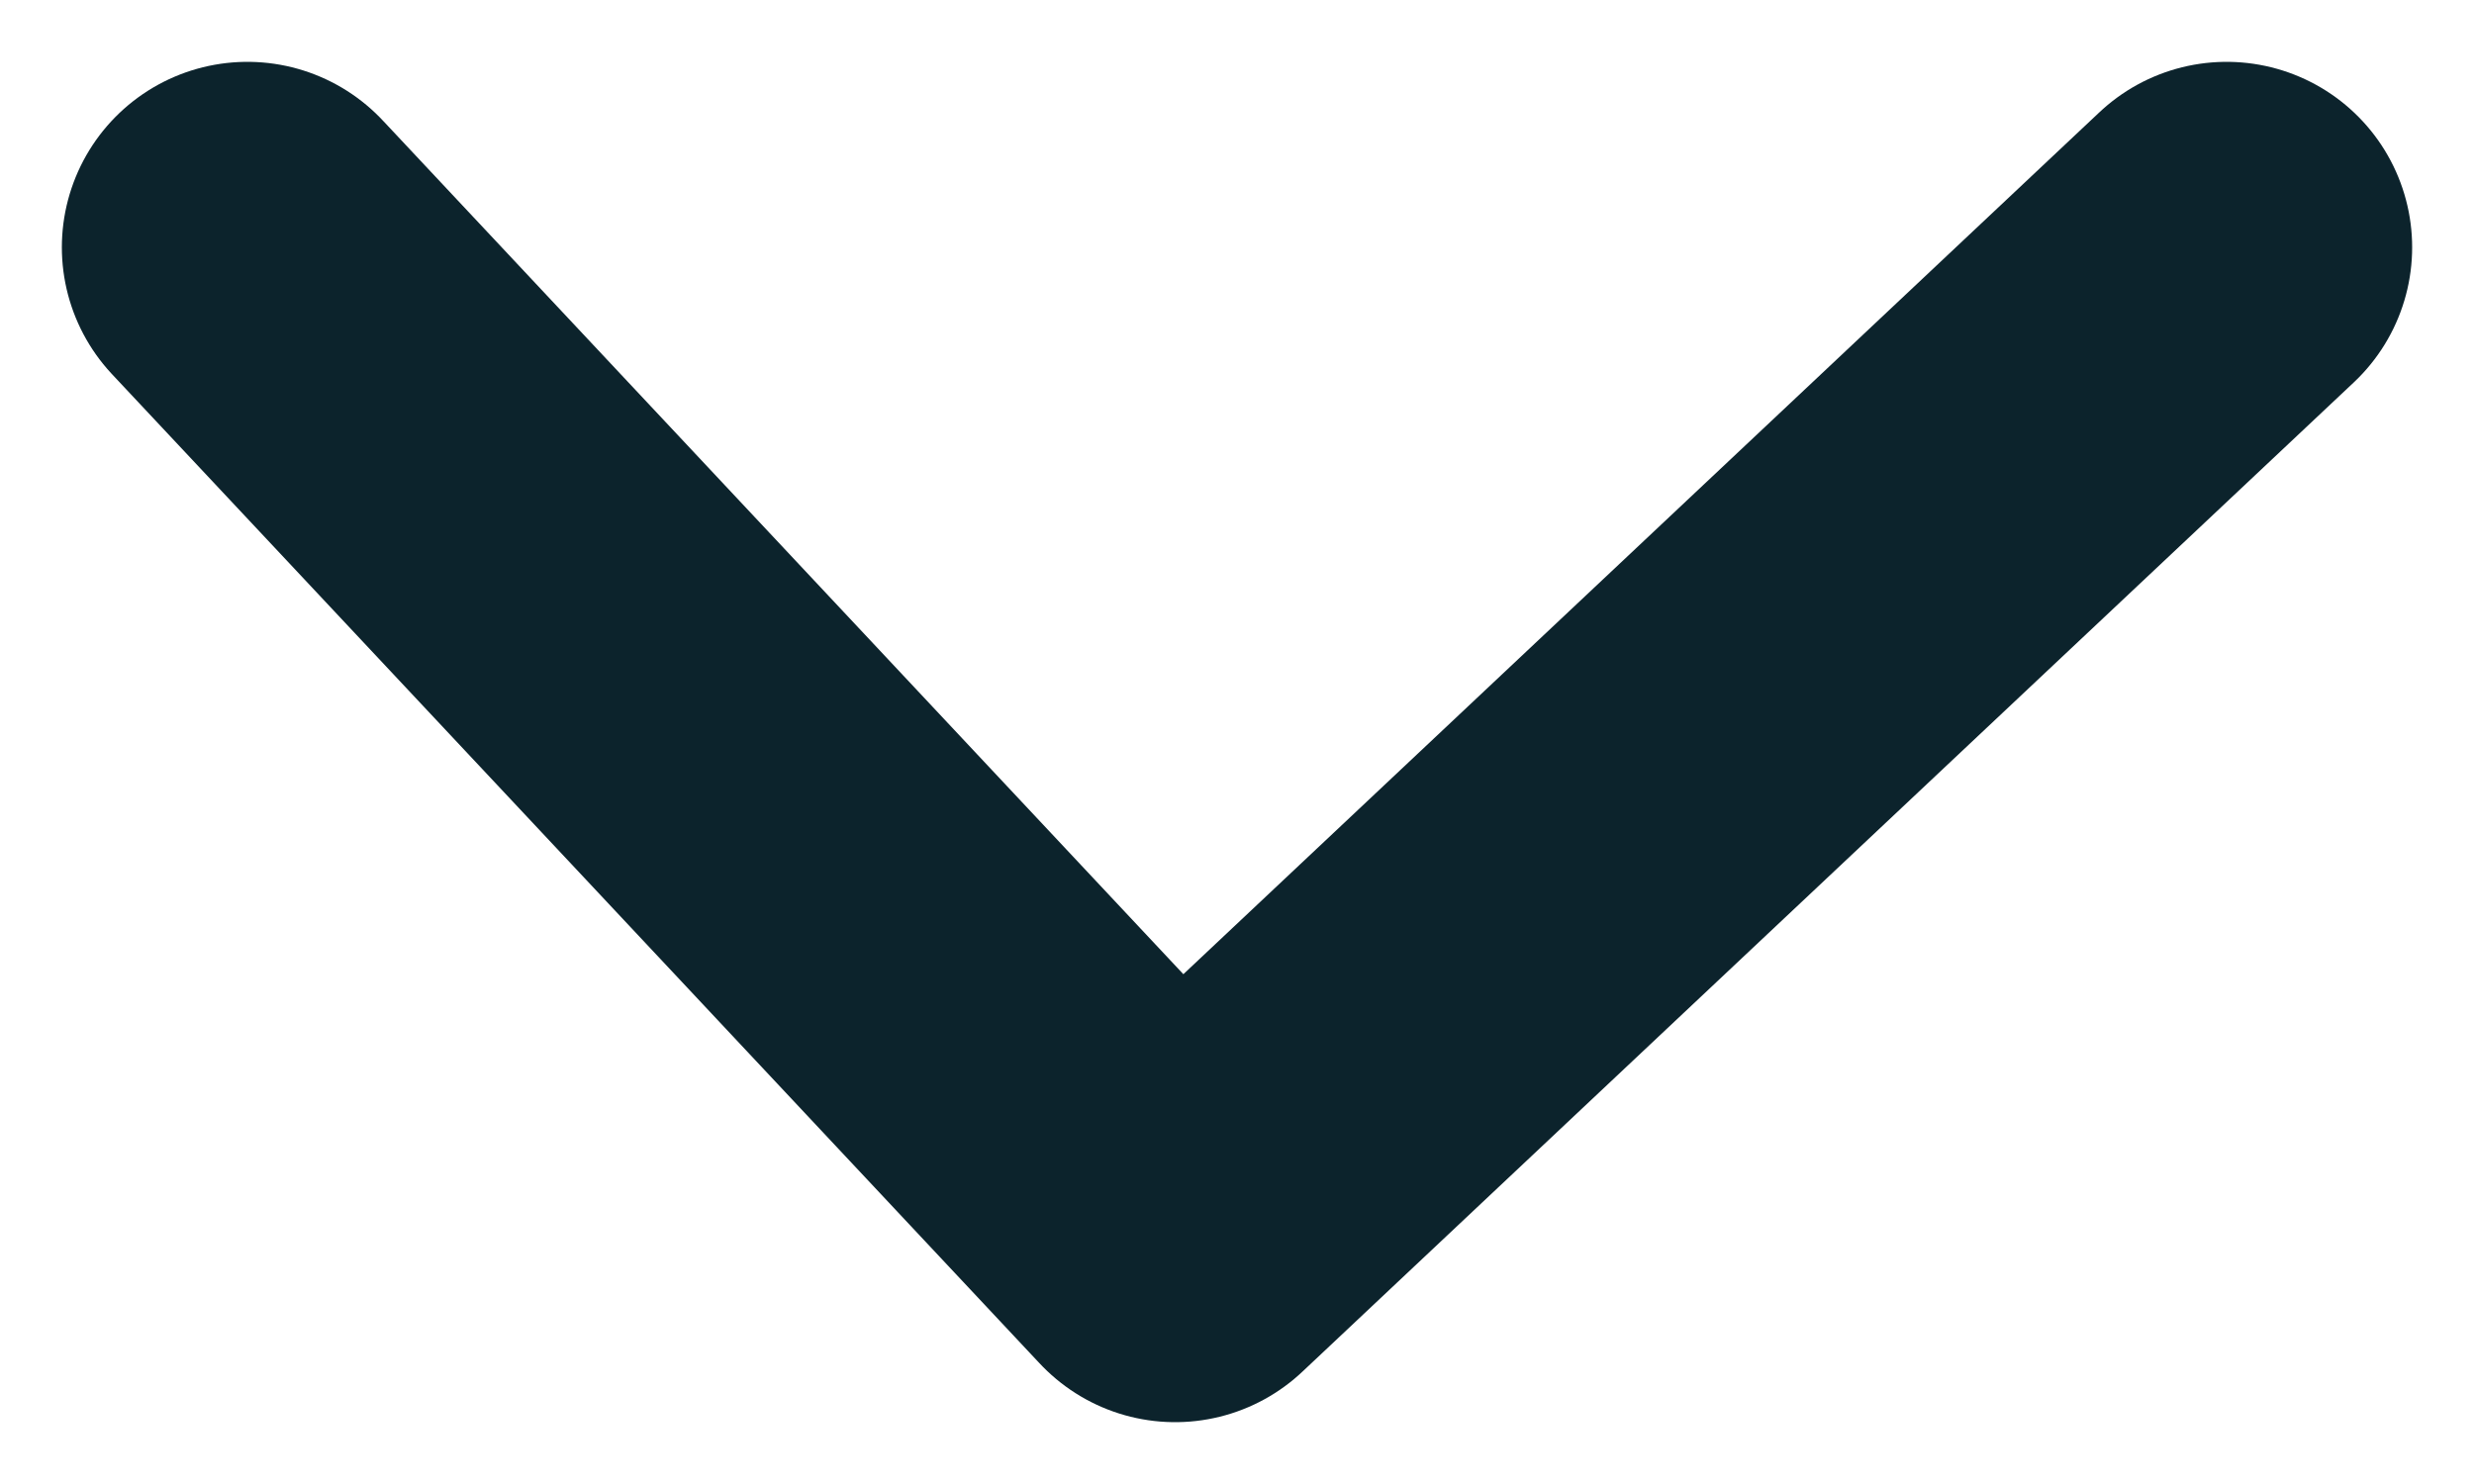
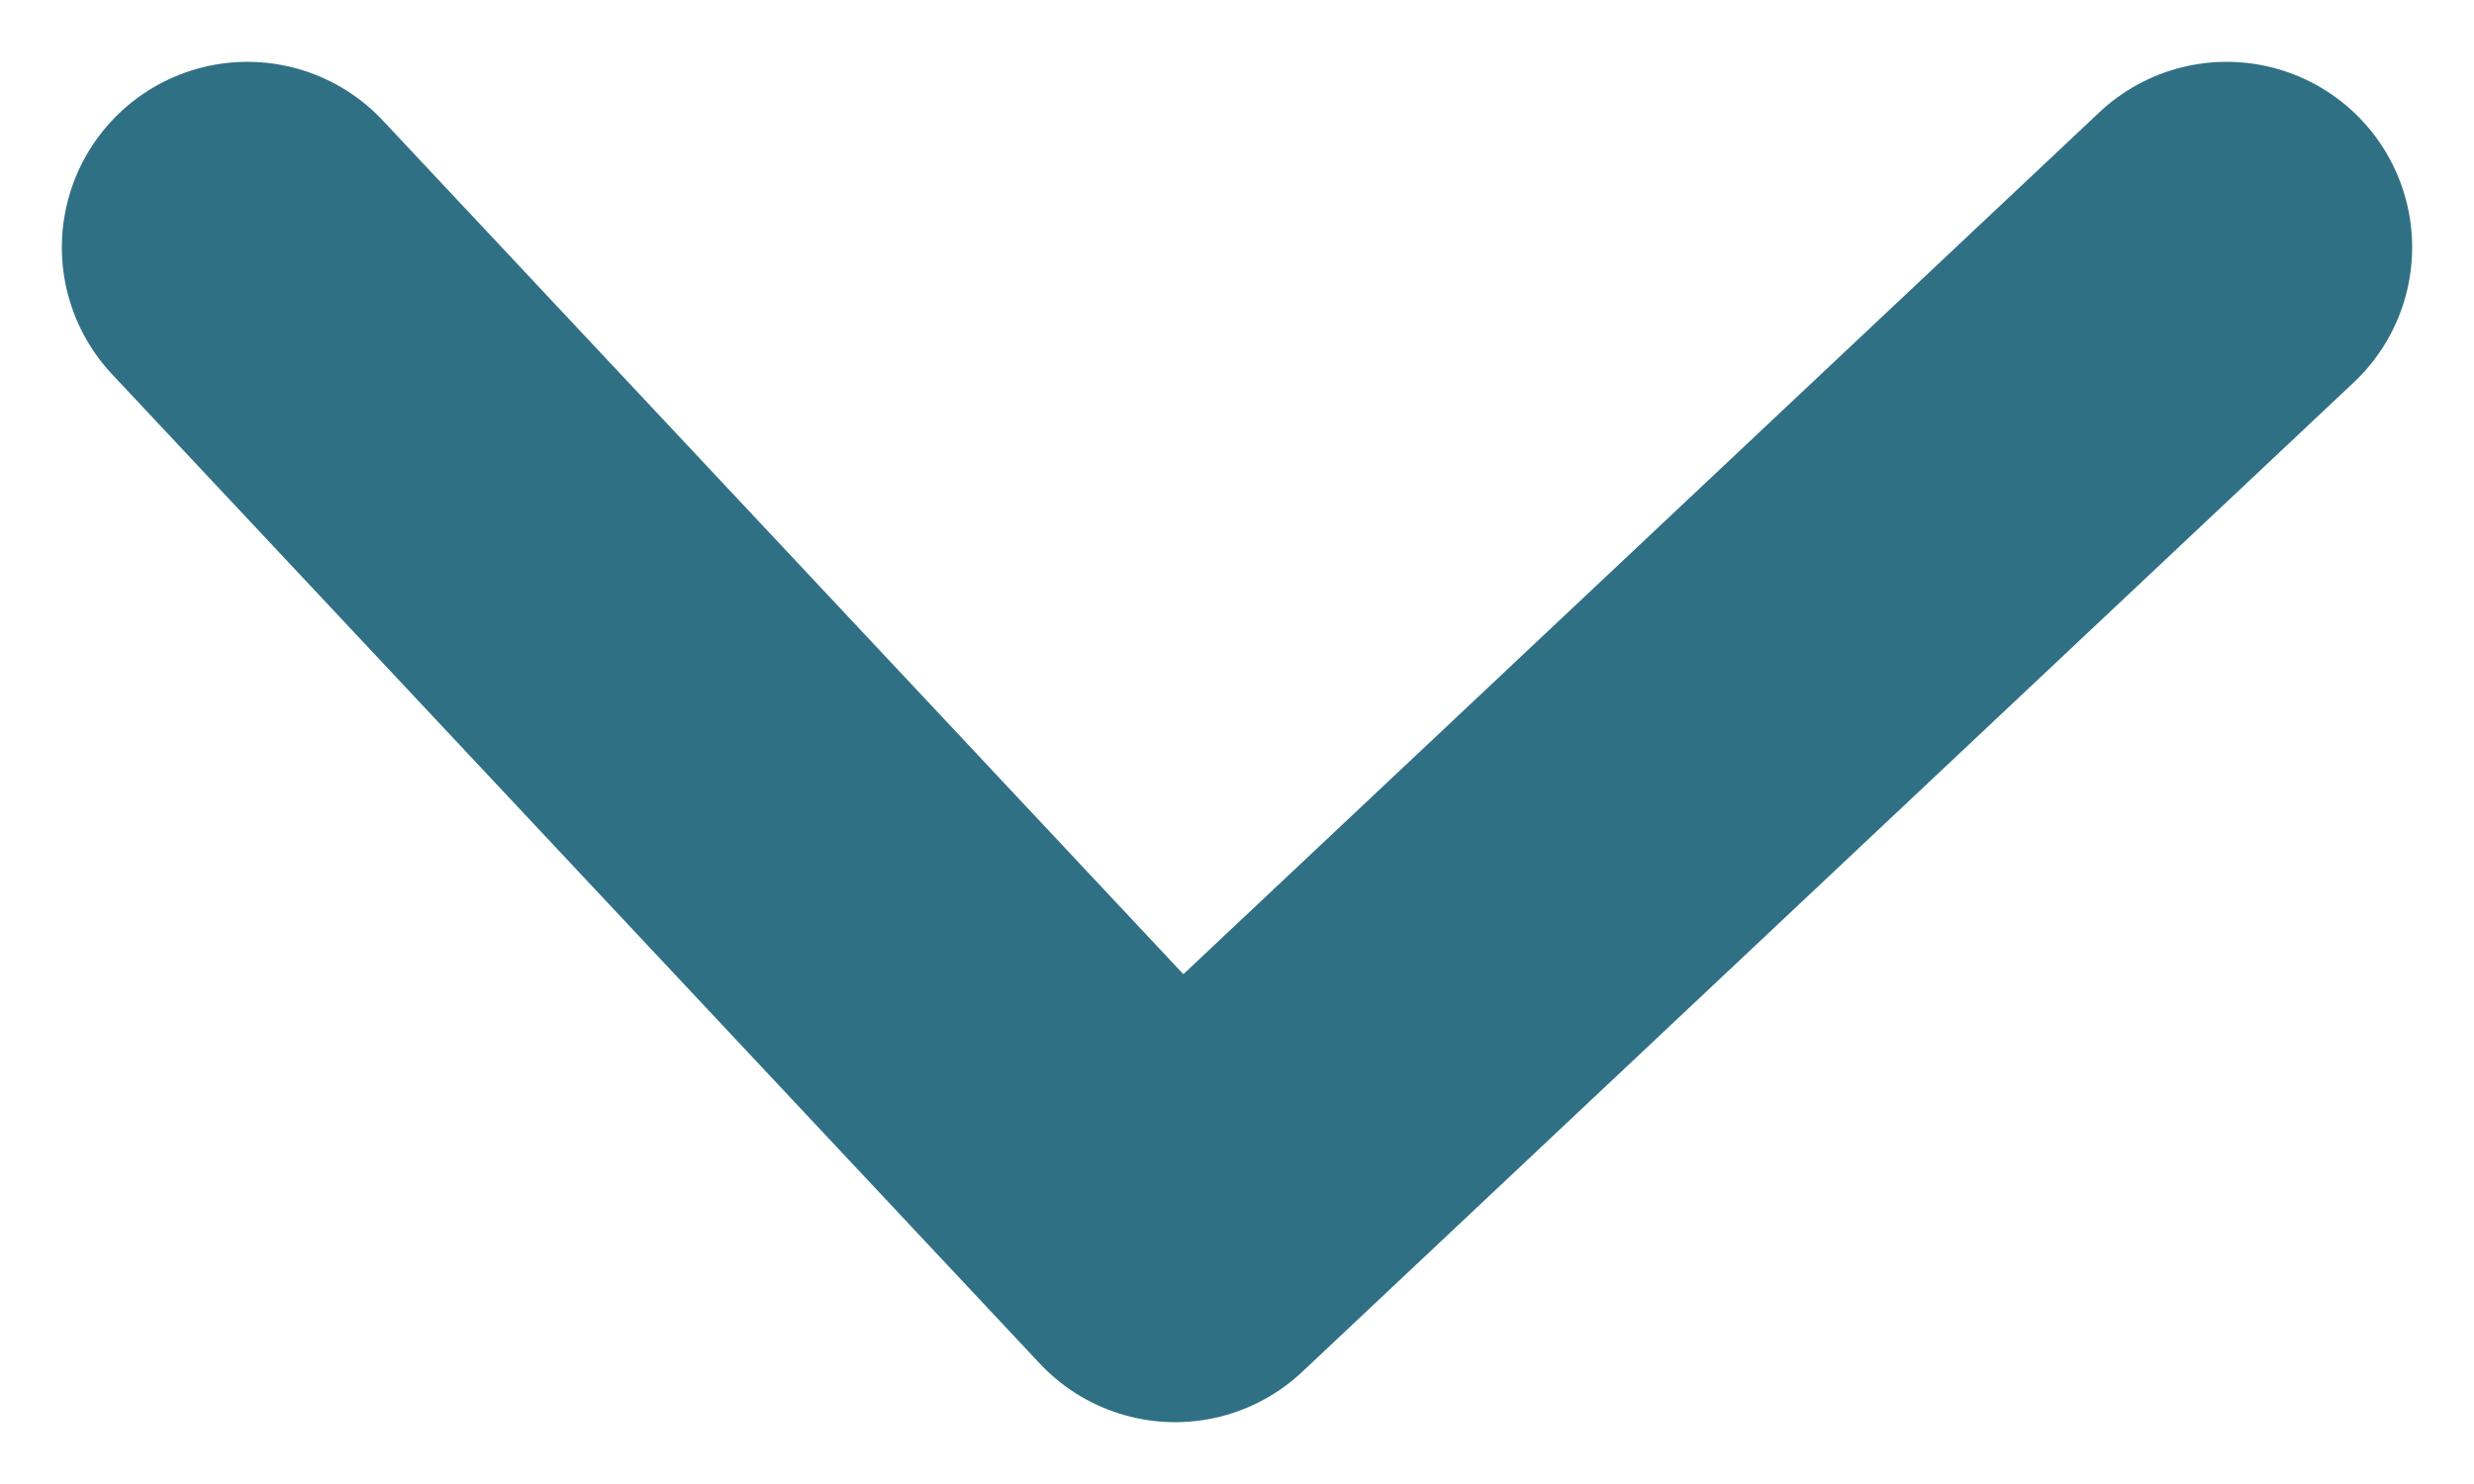
<svg xmlns="http://www.w3.org/2000/svg" width="20" height="12" viewBox="0 0 20 12" fill="none">
-   <path d="M2 2L9.5 10L18 2" stroke="#0C232C" stroke-width="3" stroke-linecap="round" stroke-linejoin="round" />
+   <path d="M2 2L9.5 10L18 2" stroke="#307084" stroke-width="3" stroke-linecap="round" stroke-linejoin="round" />
</svg>
